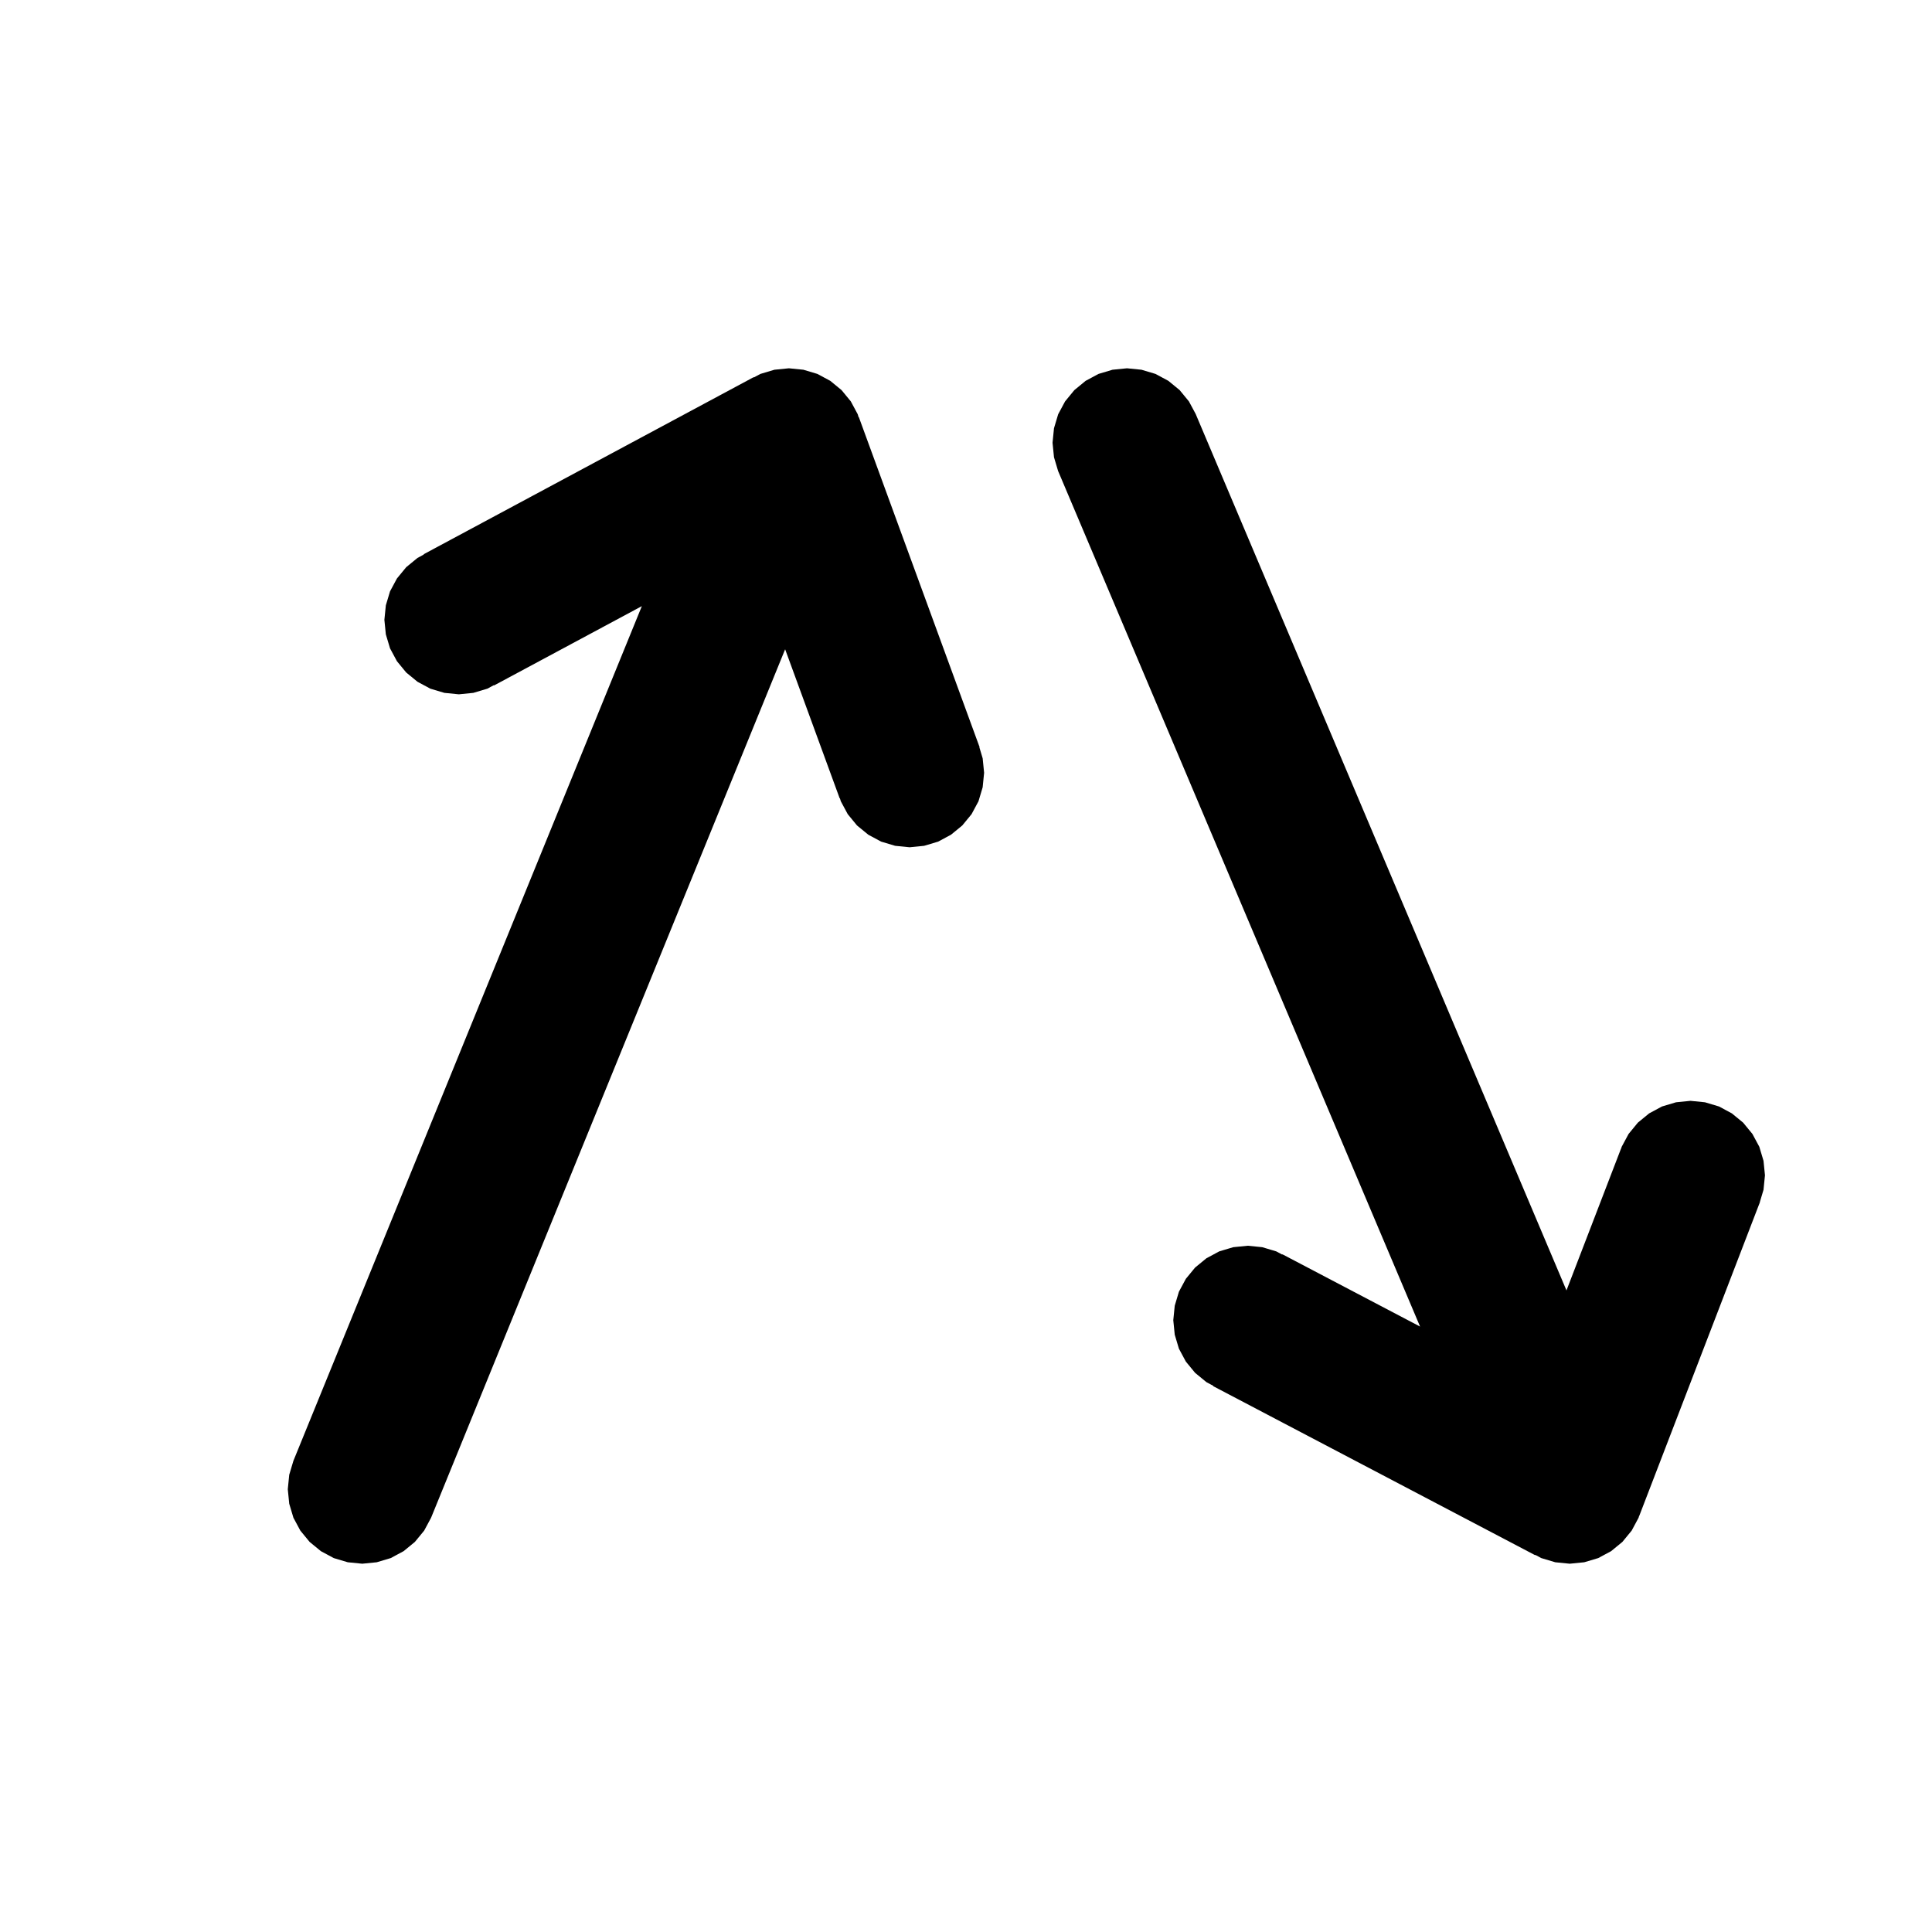
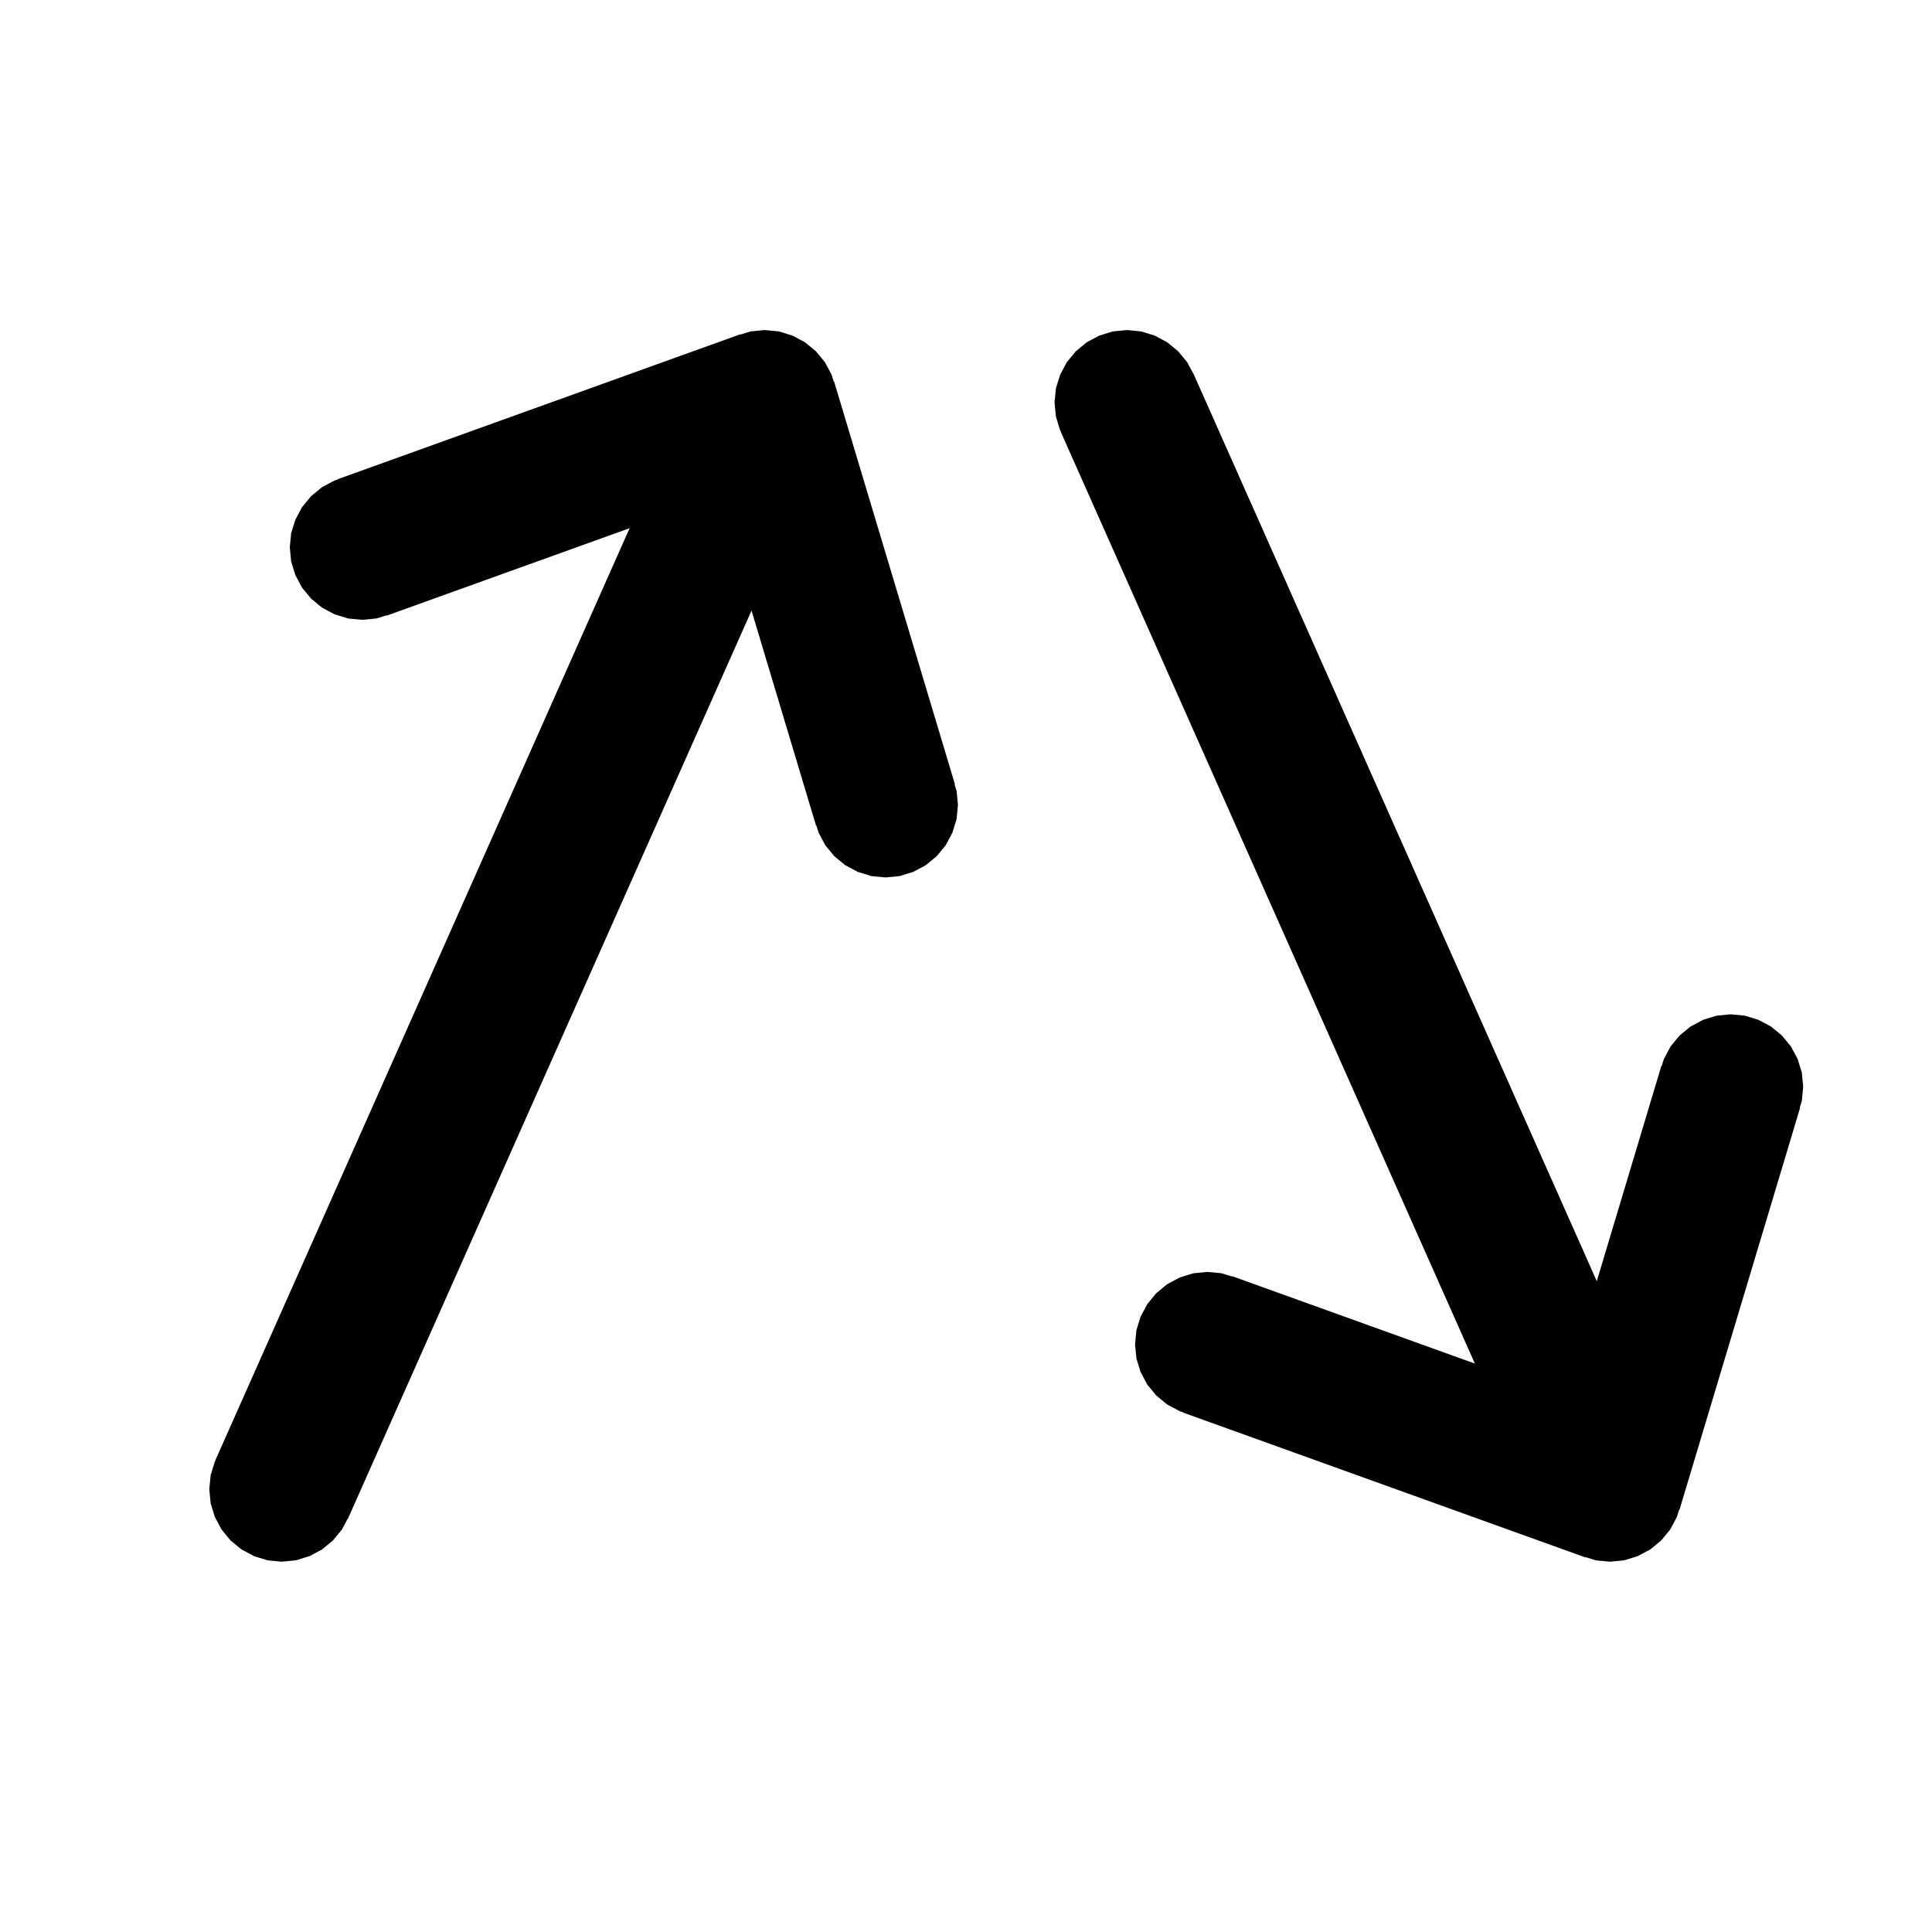
<svg xmlns="http://www.w3.org/2000/svg" width="24" height="24" viewBox="0 0 24 24">
-   <path fill="currentColor" d="M3.643 18.151L8.943 5.151L10.657 5.849L5.357 18.849ZM5.425 18.5L5.407 18.68L5.355 18.854L5.269 19.014L5.154 19.154L5.014 19.269L4.854 19.355L4.68 19.407L4.5 19.425L4.32 19.407L4.146 19.355L3.986 19.269L3.846 19.154L3.731 19.014L3.645 18.854L3.593 18.68L3.575 18.5L3.593 18.32L3.645 18.146L3.731 17.986L3.846 17.846L3.986 17.731L4.146 17.645L4.32 17.593L4.5 17.575L4.68 17.593L4.854 17.645L5.014 17.731L5.154 17.846L5.269 17.986L5.355 18.146L5.407 18.32ZM10.725 5.5L10.707 5.68L10.655 5.854L10.569 6.014L10.454 6.154L10.314 6.269L10.154 6.355L9.98 6.407L9.8 6.425L9.62 6.407L9.446 6.355L9.286 6.269L9.146 6.154L9.031 6.014L8.945 5.854L8.893 5.68L8.875 5.5L8.893 5.32L8.945 5.146L9.031 4.986L9.146 4.846L9.286 4.731L9.446 4.645L9.62 4.593L9.8 4.575L9.98 4.593L10.154 4.645L10.314 4.731L10.454 4.846L10.569 4.986L10.655 5.146L10.707 5.32ZM5.263 6.885L9.363 4.685L10.237 6.315L6.137 8.515ZM6.625 7.7L6.607 7.88L6.555 8.054L6.469 8.214L6.354 8.354L6.214 8.469L6.054 8.555L5.88 8.607L5.7 8.625L5.52 8.607L5.346 8.555L5.186 8.469L5.046 8.354L4.931 8.214L4.845 8.054L4.793 7.88L4.775 7.7L4.793 7.52L4.845 7.346L4.931 7.186L5.046 7.046L5.186 6.931L5.346 6.845L5.52 6.793L5.7 6.775L5.88 6.793L6.054 6.845L6.214 6.931L6.354 7.046L6.469 7.186L6.555 7.346L6.607 7.52ZM10.725 5.5L10.707 5.68L10.655 5.854L10.569 6.014L10.454 6.154L10.314 6.269L10.154 6.355L9.98 6.407L9.8 6.425L9.62 6.407L9.446 6.355L9.286 6.269L9.146 6.154L9.031 6.014L8.945 5.854L8.893 5.68L8.875 5.5L8.893 5.32L8.945 5.146L9.031 4.986L9.146 4.846L9.286 4.731L9.446 4.645L9.62 4.593L9.8 4.575L9.98 4.593L10.154 4.645L10.314 4.731L10.454 4.846L10.569 4.986L10.655 5.146L10.707 5.32ZM10.669 5.182L12.169 9.282L10.431 9.918L8.931 5.818ZM10.725 5.5L10.707 5.68L10.655 5.854L10.569 6.014L10.454 6.154L10.314 6.269L10.154 6.355L9.98 6.407L9.8 6.425L9.62 6.407L9.446 6.355L9.286 6.269L9.146 6.154L9.031 6.014L8.945 5.854L8.893 5.68L8.875 5.5L8.893 5.32L8.945 5.146L9.031 4.986L9.146 4.846L9.286 4.731L9.446 4.645L9.62 4.593L9.8 4.575L9.98 4.593L10.154 4.645L10.314 4.731L10.454 4.846L10.569 4.986L10.655 5.146L10.707 5.32ZM12.225 9.6L12.207 9.78L12.155 9.954L12.069 10.114L11.954 10.254L11.814 10.369L11.654 10.455L11.48 10.507L11.3 10.525L11.12 10.507L10.946 10.455L10.786 10.369L10.646 10.254L10.531 10.114L10.445 9.954L10.393 9.78L10.375 9.6L10.393 9.42L10.445 9.246L10.531 9.086L10.646 8.946L10.786 8.831L10.946 8.745L11.12 8.693L11.3 8.675L11.48 8.693L11.654 8.745L11.814 8.831L11.954 8.946L12.069 9.086L12.155 9.246L12.207 9.42ZM14.852 5.14L20.352 18.14L18.648 18.86L13.148 5.86ZM14.925 5.5L14.907 5.68L14.855 5.854L14.769 6.014L14.654 6.154L14.514 6.269L14.354 6.355L14.18 6.407L14 6.425L13.82 6.407L13.646 6.355L13.486 6.269L13.346 6.154L13.231 6.014L13.145 5.854L13.093 5.68L13.075 5.5L13.093 5.32L13.145 5.146L13.231 4.986L13.346 4.846L13.486 4.731L13.646 4.645L13.82 4.593L14 4.575L14.18 4.593L14.354 4.645L14.514 4.731L14.654 4.846L14.769 4.986L14.855 5.146L14.907 5.32ZM20.425 18.5L20.407 18.68L20.355 18.854L20.269 19.014L20.154 19.154L20.014 19.269L19.854 19.355L19.68 19.407L19.5 19.425L19.32 19.407L19.146 19.355L18.986 19.269L18.846 19.154L18.731 19.014L18.645 18.854L18.593 18.68L18.575 18.5L18.593 18.32L18.645 18.146L18.731 17.986L18.846 17.846L18.986 17.731L19.146 17.645L19.32 17.593L19.5 17.575L19.68 17.593L19.854 17.645L20.014 17.731L20.154 17.846L20.269 17.986L20.355 18.146L20.407 18.32ZM15.93 15.581L19.93 17.681L19.07 19.319L15.07 17.219ZM16.425 16.4L16.407 16.58L16.355 16.754L16.269 16.914L16.154 17.054L16.014 17.169L15.854 17.255L15.68 17.307L15.5 17.325L15.32 17.307L15.146 17.255L14.986 17.169L14.846 17.054L14.731 16.914L14.645 16.754L14.593 16.58L14.575 16.4L14.593 16.22L14.645 16.046L14.731 15.886L14.846 15.746L14.986 15.631L15.146 15.545L15.32 15.493L15.5 15.475L15.68 15.493L15.854 15.545L16.014 15.631L16.154 15.746L16.269 15.886L16.355 16.046L16.407 16.22ZM20.425 18.5L20.407 18.68L20.355 18.854L20.269 19.014L20.154 19.154L20.014 19.269L19.854 19.355L19.68 19.407L19.5 19.425L19.32 19.407L19.146 19.355L18.986 19.269L18.846 19.154L18.731 19.014L18.645 18.854L18.593 18.68L18.575 18.5L18.593 18.32L18.645 18.146L18.731 17.986L18.846 17.846L18.986 17.731L19.146 17.645L19.32 17.593L19.5 17.575L19.68 17.593L19.854 17.645L20.014 17.731L20.154 17.846L20.269 17.986L20.355 18.146L20.407 18.32ZM18.637 18.168L20.137 14.268L21.863 14.932L20.363 18.832ZM20.425 18.5L20.407 18.68L20.355 18.854L20.269 19.014L20.154 19.154L20.014 19.269L19.854 19.355L19.68 19.407L19.5 19.425L19.32 19.407L19.146 19.355L18.986 19.269L18.846 19.154L18.731 19.014L18.645 18.854L18.593 18.68L18.575 18.5L18.593 18.32L18.645 18.146L18.731 17.986L18.846 17.846L18.986 17.731L19.146 17.645L19.32 17.593L19.5 17.575L19.68 17.593L19.854 17.645L20.014 17.731L20.154 17.846L20.269 17.986L20.355 18.146L20.407 18.32ZM21.925 14.6L21.907 14.78L21.855 14.954L21.769 15.114L21.654 15.254L21.514 15.369L21.354 15.455L21.18 15.507L21 15.525L20.82 15.507L20.646 15.455L20.486 15.369L20.346 15.254L20.231 15.114L20.145 14.954L20.093 14.78L20.075 14.6L20.093 14.42L20.145 14.246L20.231 14.086L20.346 13.946L20.486 13.831L20.646 13.745L20.82 13.693L21 13.675L21.18 13.693L21.354 13.745L21.514 13.831L21.654 13.946L21.769 14.086L21.855 14.246L21.907 14.42Z" />
+   <path fill="currentColor" d="M2.678 18.134L8.678 4.634L10.322 5.366L4.322 18.866ZM4.4 18.5L4.383 18.676L4.331 18.844L4.248 19L4.136 19.136L4 19.248L3.844 19.331L3.676 19.383L3.5 19.4L3.324 19.383L3.156 19.331L3 19.248L2.864 19.136L2.752 19L2.669 18.844L2.617 18.676L2.6 18.5L2.617 18.324L2.669 18.156L2.752 18L2.864 17.864L3 17.752L3.156 17.669L3.324 17.617L3.5 17.6L3.676 17.617L3.844 17.669L4 17.752L4.136 17.864L4.248 18L4.331 18.156L4.383 18.324ZM10.4 5L10.383 5.176L10.331 5.344L10.248 5.5L10.136 5.636L10 5.748L9.844 5.831L9.676 5.883L9.5 5.9L9.324 5.883L9.156 5.831L9 5.748L8.864 5.636L8.752 5.5L8.669 5.344L8.617 5.176L8.6 5L8.617 4.824L8.669 4.656L8.752 4.5L8.864 4.364L9 4.252L9.156 4.169L9.324 4.117L9.5 4.1L9.676 4.117L9.844 4.169L10 4.252L10.136 4.364L10.248 4.5L10.331 4.656L10.383 4.824ZM4.195 5.953L9.195 4.153L9.805 5.847L4.805 7.647ZM5.4 6.8L5.383 6.976L5.331 7.144L5.248 7.3L5.136 7.436L5 7.548L4.844 7.631L4.676 7.683L4.5 7.7L4.324 7.683L4.156 7.631L4 7.548L3.864 7.436L3.752 7.3L3.669 7.144L3.617 6.976L3.6 6.8L3.617 6.624L3.669 6.456L3.752 6.3L3.864 6.164L4 6.052L4.156 5.969L4.324 5.917L4.5 5.9L4.676 5.917L4.844 5.969L5 6.052L5.136 6.164L5.248 6.3L5.331 6.456L5.383 6.624ZM10.4 5L10.383 5.176L10.331 5.344L10.248 5.5L10.136 5.636L10 5.748L9.844 5.831L9.676 5.883L9.5 5.9L9.324 5.883L9.156 5.831L9 5.748L8.864 5.636L8.752 5.5L8.669 5.344L8.617 5.176L8.6 5L8.617 4.824L8.669 4.656L8.752 4.5L8.864 4.364L9 4.252L9.156 4.169L9.324 4.117L9.5 4.1L9.676 4.117L9.844 4.169L10 4.252L10.136 4.364L10.248 4.5L10.331 4.656L10.383 4.824ZM10.362 4.741L11.862 9.741L10.138 10.259L8.638 5.259ZM10.4 5L10.383 5.176L10.331 5.344L10.248 5.5L10.136 5.636L10 5.748L9.844 5.831L9.676 5.883L9.5 5.9L9.324 5.883L9.156 5.831L9 5.748L8.864 5.636L8.752 5.5L8.669 5.344L8.617 5.176L8.6 5L8.617 4.824L8.669 4.656L8.752 4.5L8.864 4.364L9 4.252L9.156 4.169L9.324 4.117L9.5 4.1L9.676 4.117L9.844 4.169L10 4.252L10.136 4.364L10.248 4.5L10.331 4.656L10.383 4.824ZM11.9 10L11.883 10.176L11.831 10.344L11.748 10.5L11.636 10.636L11.5 10.748L11.344 10.831L11.176 10.883L11 10.9L10.824 10.883L10.656 10.831L10.5 10.748L10.364 10.636L10.252 10.5L10.169 10.344L10.117 10.176L10.1 10L10.117 9.824L10.169 9.656L10.252 9.5L10.364 9.364L10.5 9.252L10.656 9.169L10.824 9.117L11 9.1L11.176 9.117L11.344 9.169L11.5 9.252L11.636 9.364L11.748 9.5L11.831 9.656L11.883 9.824ZM14.822 4.634L20.822 18.134L19.178 18.866L13.178 5.366ZM14.9 5L14.883 5.176L14.831 5.344L14.748 5.5L14.636 5.636L14.5 5.748L14.344 5.831L14.176 5.883L14 5.9L13.824 5.883L13.656 5.831L13.5 5.748L13.364 5.636L13.252 5.5L13.169 5.344L13.117 5.176L13.1 5L13.117 4.824L13.169 4.656L13.252 4.5L13.364 4.364L13.5 4.252L13.656 4.169L13.824 4.117L14 4.1L14.176 4.117L14.344 4.169L14.5 4.252L14.636 4.364L14.748 4.5L14.831 4.656L14.883 4.824ZM20.9 18.5L20.883 18.676L20.831 18.844L20.748 19L20.636 19.136L20.5 19.248L20.344 19.331L20.176 19.383L20 19.4L19.824 19.383L19.656 19.331L19.5 19.248L19.364 19.136L19.252 19L19.169 18.844L19.117 18.676L19.1 18.5L19.117 18.324L19.169 18.156L19.252 18L19.364 17.864L19.5 17.752L19.656 17.669L19.824 17.617L20 17.6L20.176 17.617L20.344 17.669L20.5 17.752L20.636 17.864L20.748 18L20.831 18.156L20.883 18.324ZM15.305 15.853L20.305 17.653L19.695 19.347L14.695 17.547ZM15.9 16.7L15.883 16.876L15.831 17.044L15.748 17.2L15.636 17.336L15.5 17.448L15.344 17.531L15.176 17.583L15 17.6L14.824 17.583L14.656 17.531L14.5 17.448L14.364 17.336L14.252 17.2L14.169 17.044L14.117 16.876L14.1 16.7L14.117 16.524L14.169 16.356L14.252 16.2L14.364 16.064L14.5 15.952L14.656 15.869L14.824 15.817L15 15.8L15.176 15.817L15.344 15.869L15.5 15.952L15.636 16.064L15.748 16.2L15.831 16.356L15.883 16.524ZM20.9 18.5L20.883 18.676L20.831 18.844L20.748 19L20.636 19.136L20.5 19.248L20.344 19.331L20.176 19.383L20 19.4L19.824 19.383L19.656 19.331L19.5 19.248L19.364 19.136L19.252 19L19.169 18.844L19.117 18.676L19.1 18.5L19.117 18.324L19.169 18.156L19.252 18L19.364 17.864L19.5 17.752L19.656 17.669L19.824 17.617L20 17.6L20.176 17.617L20.344 17.669L20.5 17.752L20.636 17.864L20.748 18L20.831 18.156L20.883 18.324ZM19.138 18.241L20.638 13.241L22.362 13.759L20.862 18.759ZM20.9 18.5L20.883 18.676L20.831 18.844L20.748 19L20.636 19.136L20.5 19.248L20.344 19.331L20.176 19.383L20 19.4L19.824 19.383L19.656 19.331L19.5 19.248L19.364 19.136L19.252 19L19.169 18.844L19.117 18.676L19.1 18.5L19.117 18.324L19.169 18.156L19.252 18L19.364 17.864L19.5 17.752L19.656 17.669L19.824 17.617L20 17.6L20.176 17.617L20.344 17.669L20.5 17.752L20.636 17.864L20.748 18L20.831 18.156L20.883 18.324ZM22.4 13.5L22.383 13.676L22.331 13.844L22.248 14L22.136 14.136L22 14.248L21.844 14.331L21.676 14.383L21.5 14.4L21.324 14.383L21.156 14.331L21 14.248L20.864 14.136L20.752 14L20.669 13.844L20.617 13.676L20.6 13.5L20.617 13.324L20.669 13.156L20.752 13L20.864 12.864L21 12.752L21.156 12.669L21.324 12.617L21.5 12.6L21.676 12.617L21.844 12.669L22 12.752L22.136 12.864L22.248 13L22.331 13.156L22.383 13.324Z" />
</svg>
